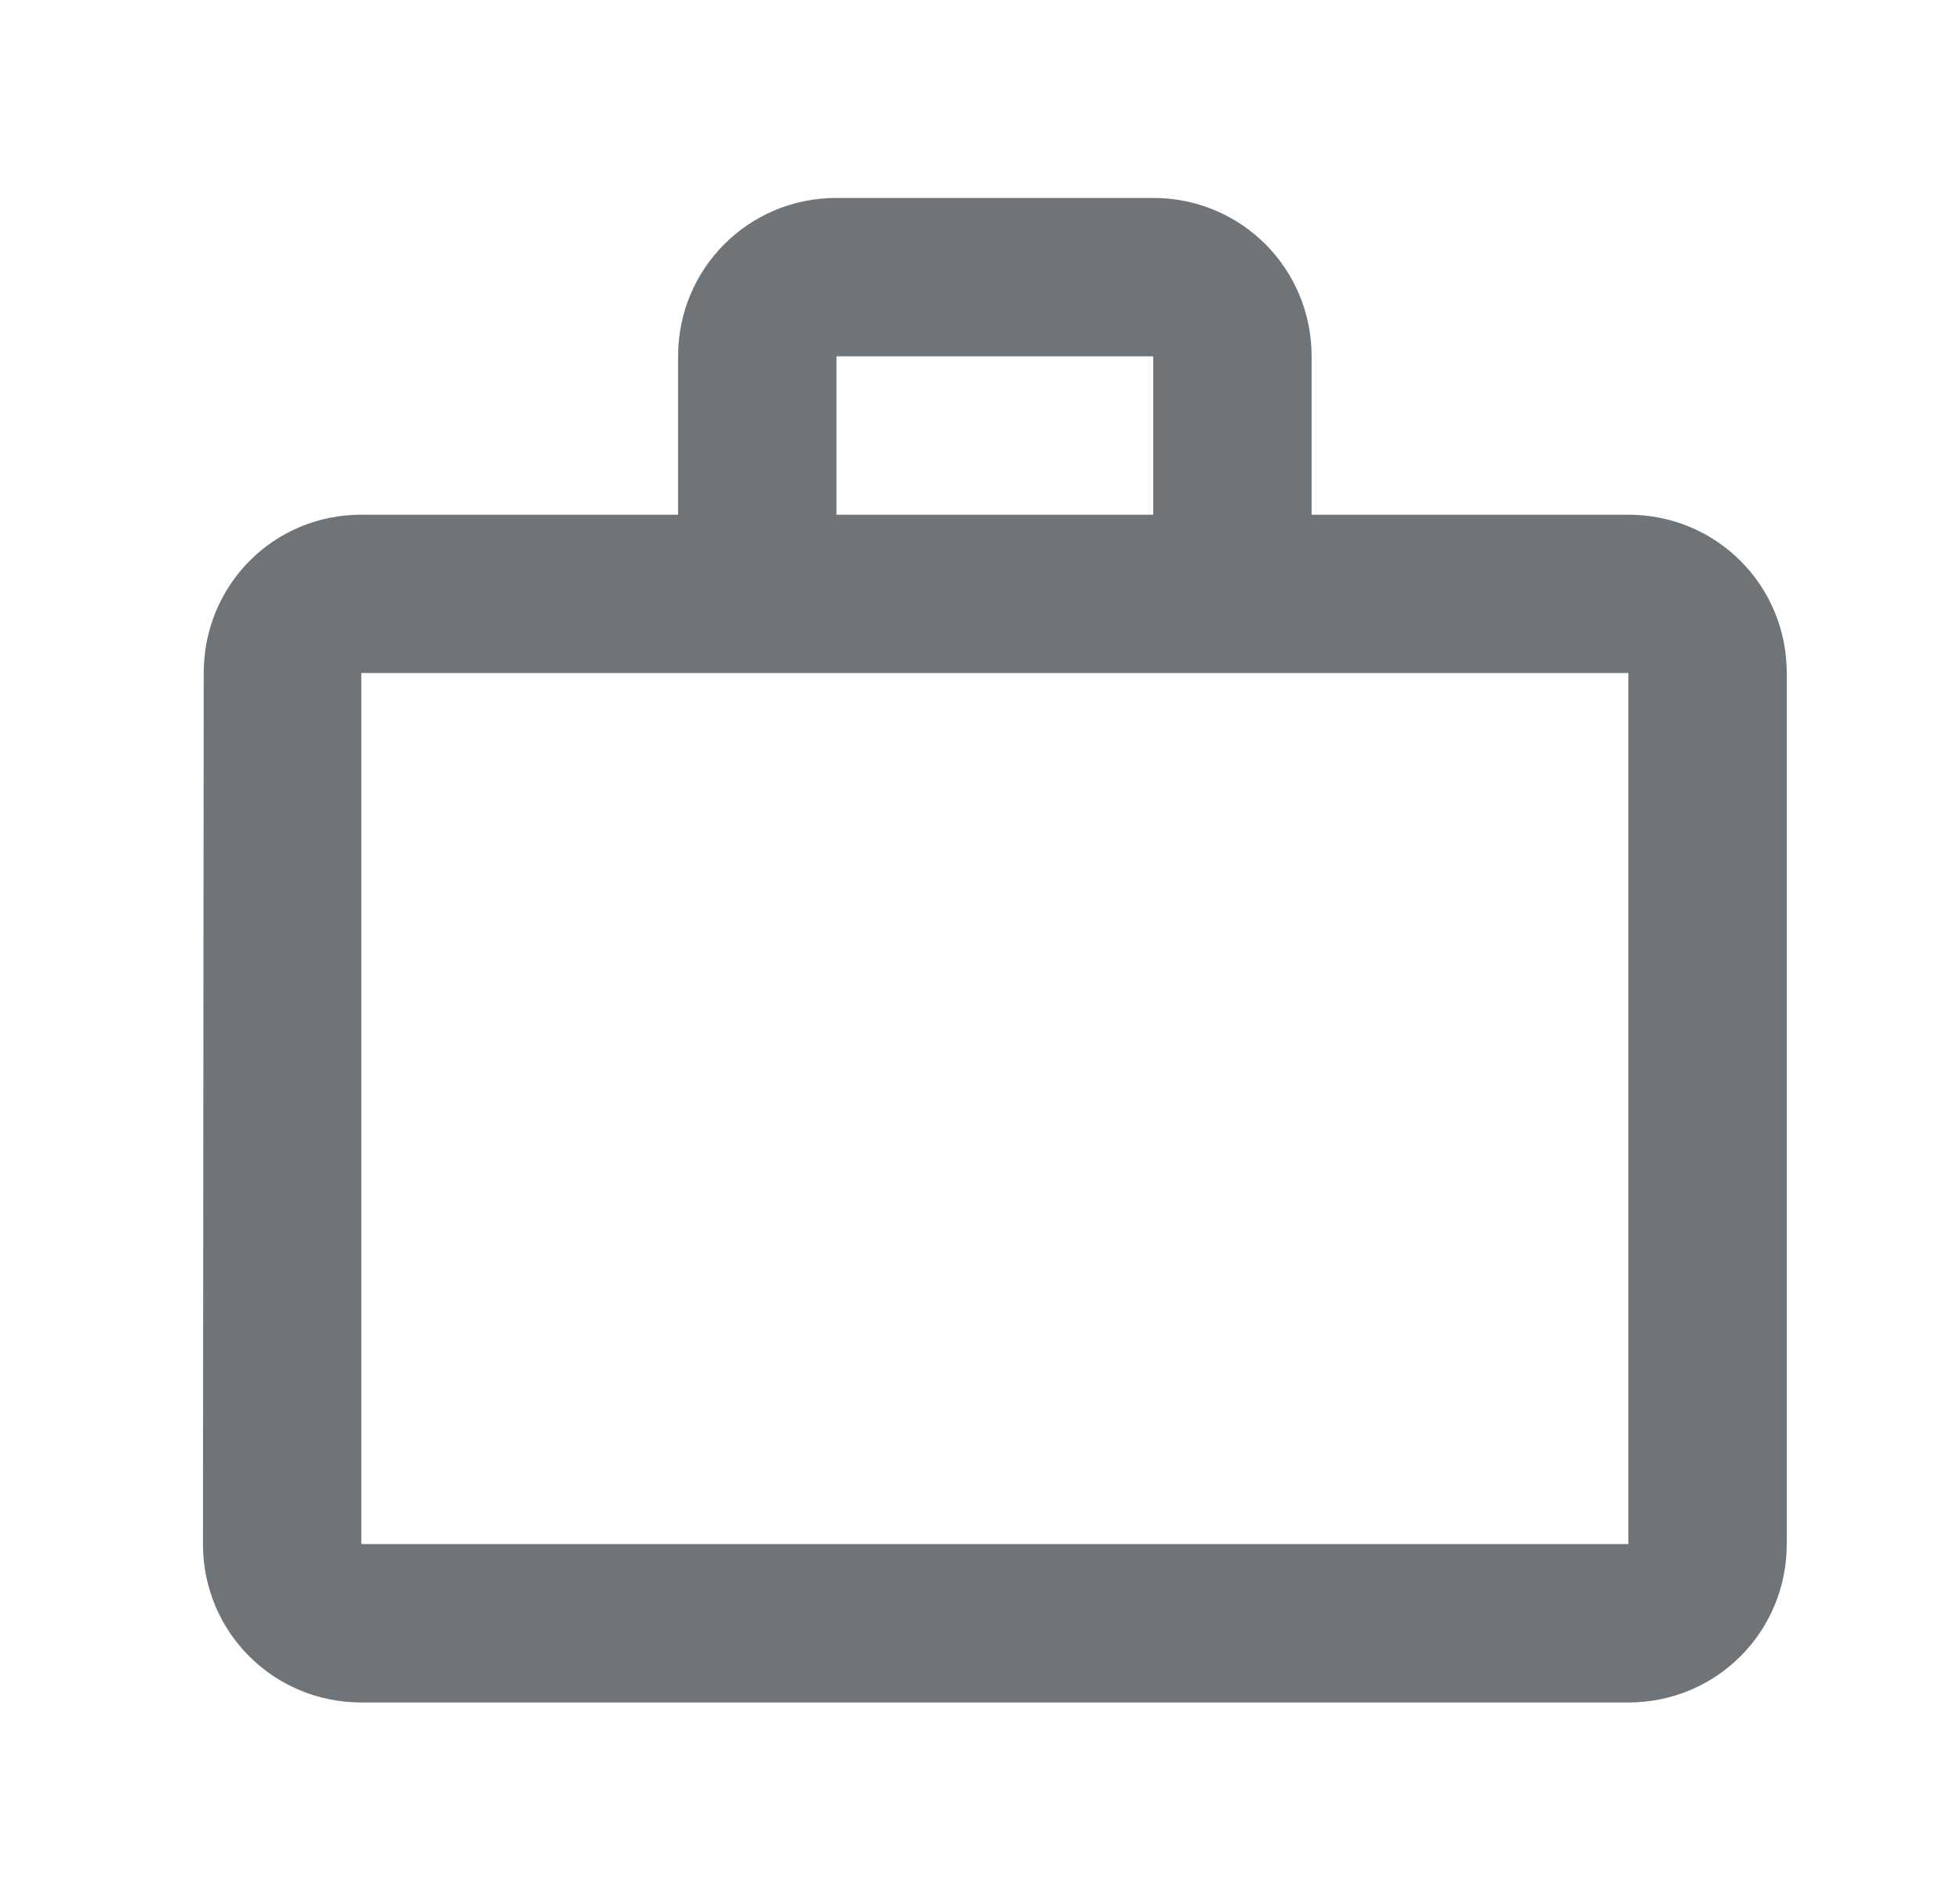
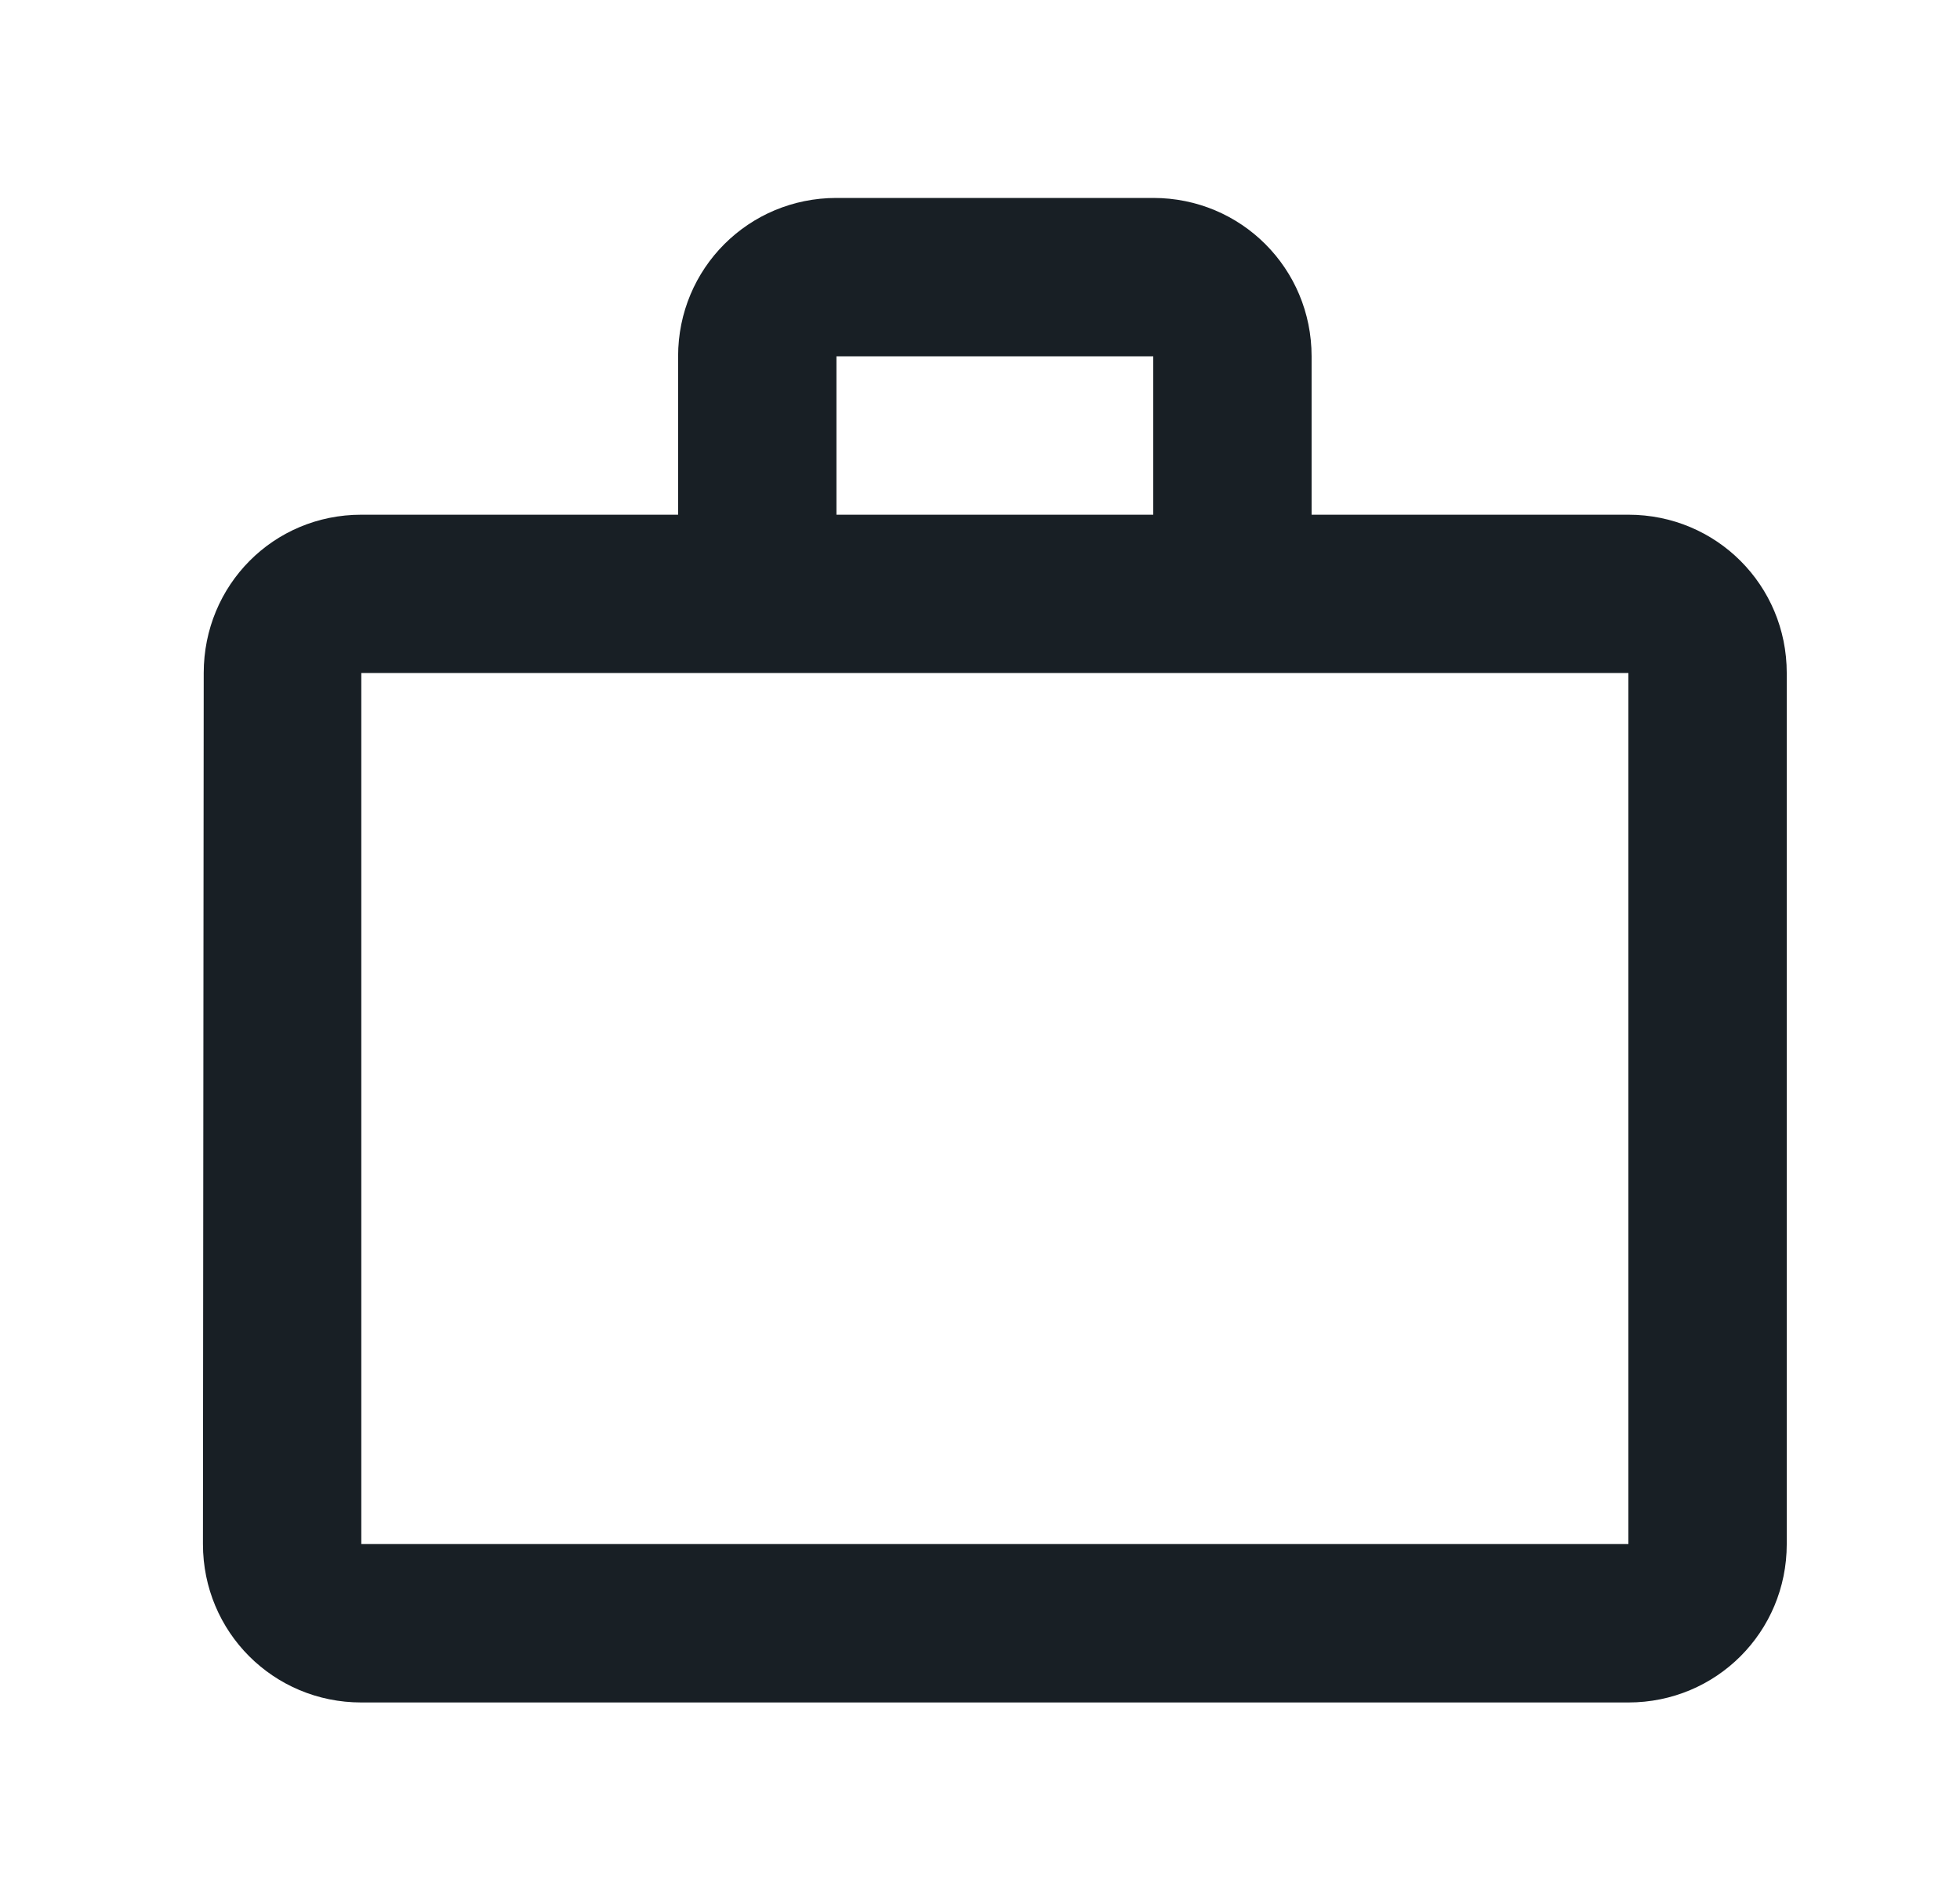
<svg xmlns="http://www.w3.org/2000/svg" width="33" height="32" viewBox="0 0 33 32" fill="none">
-   <path d="M19.417 8.667V6H14.083V8.667H19.417ZM6.083 11.333V26H27.417V11.333H6.083ZM27.417 8.667C28.897 8.667 30.083 9.853 30.083 11.333V26C30.083 27.48 28.897 28.667 27.417 28.667H6.083C4.603 28.667 3.417 27.48 3.417 26L3.43 11.333C3.43 9.853 4.603 8.667 6.083 8.667H11.417V6C11.417 4.52 12.603 3.333 14.083 3.333H19.417C20.897 3.333 22.083 4.52 22.083 6V8.667H27.417Z" fill="#181F25" fill-opacity="0.62" />
+   <path d="M19.417 8.667V6H14.083V8.667H19.417ZM6.083 11.333V26H27.417V11.333H6.083ZM27.417 8.667C28.897 8.667 30.083 9.853 30.083 11.333V26C30.083 27.48 28.897 28.667 27.417 28.667H6.083C4.603 28.667 3.417 27.48 3.417 26L3.43 11.333C3.43 9.853 4.603 8.667 6.083 8.667H11.417V6C11.417 4.52 12.603 3.333 14.083 3.333H19.417C20.897 3.333 22.083 4.52 22.083 6V8.667H27.417Z" fill="#181F25" />
</svg>
